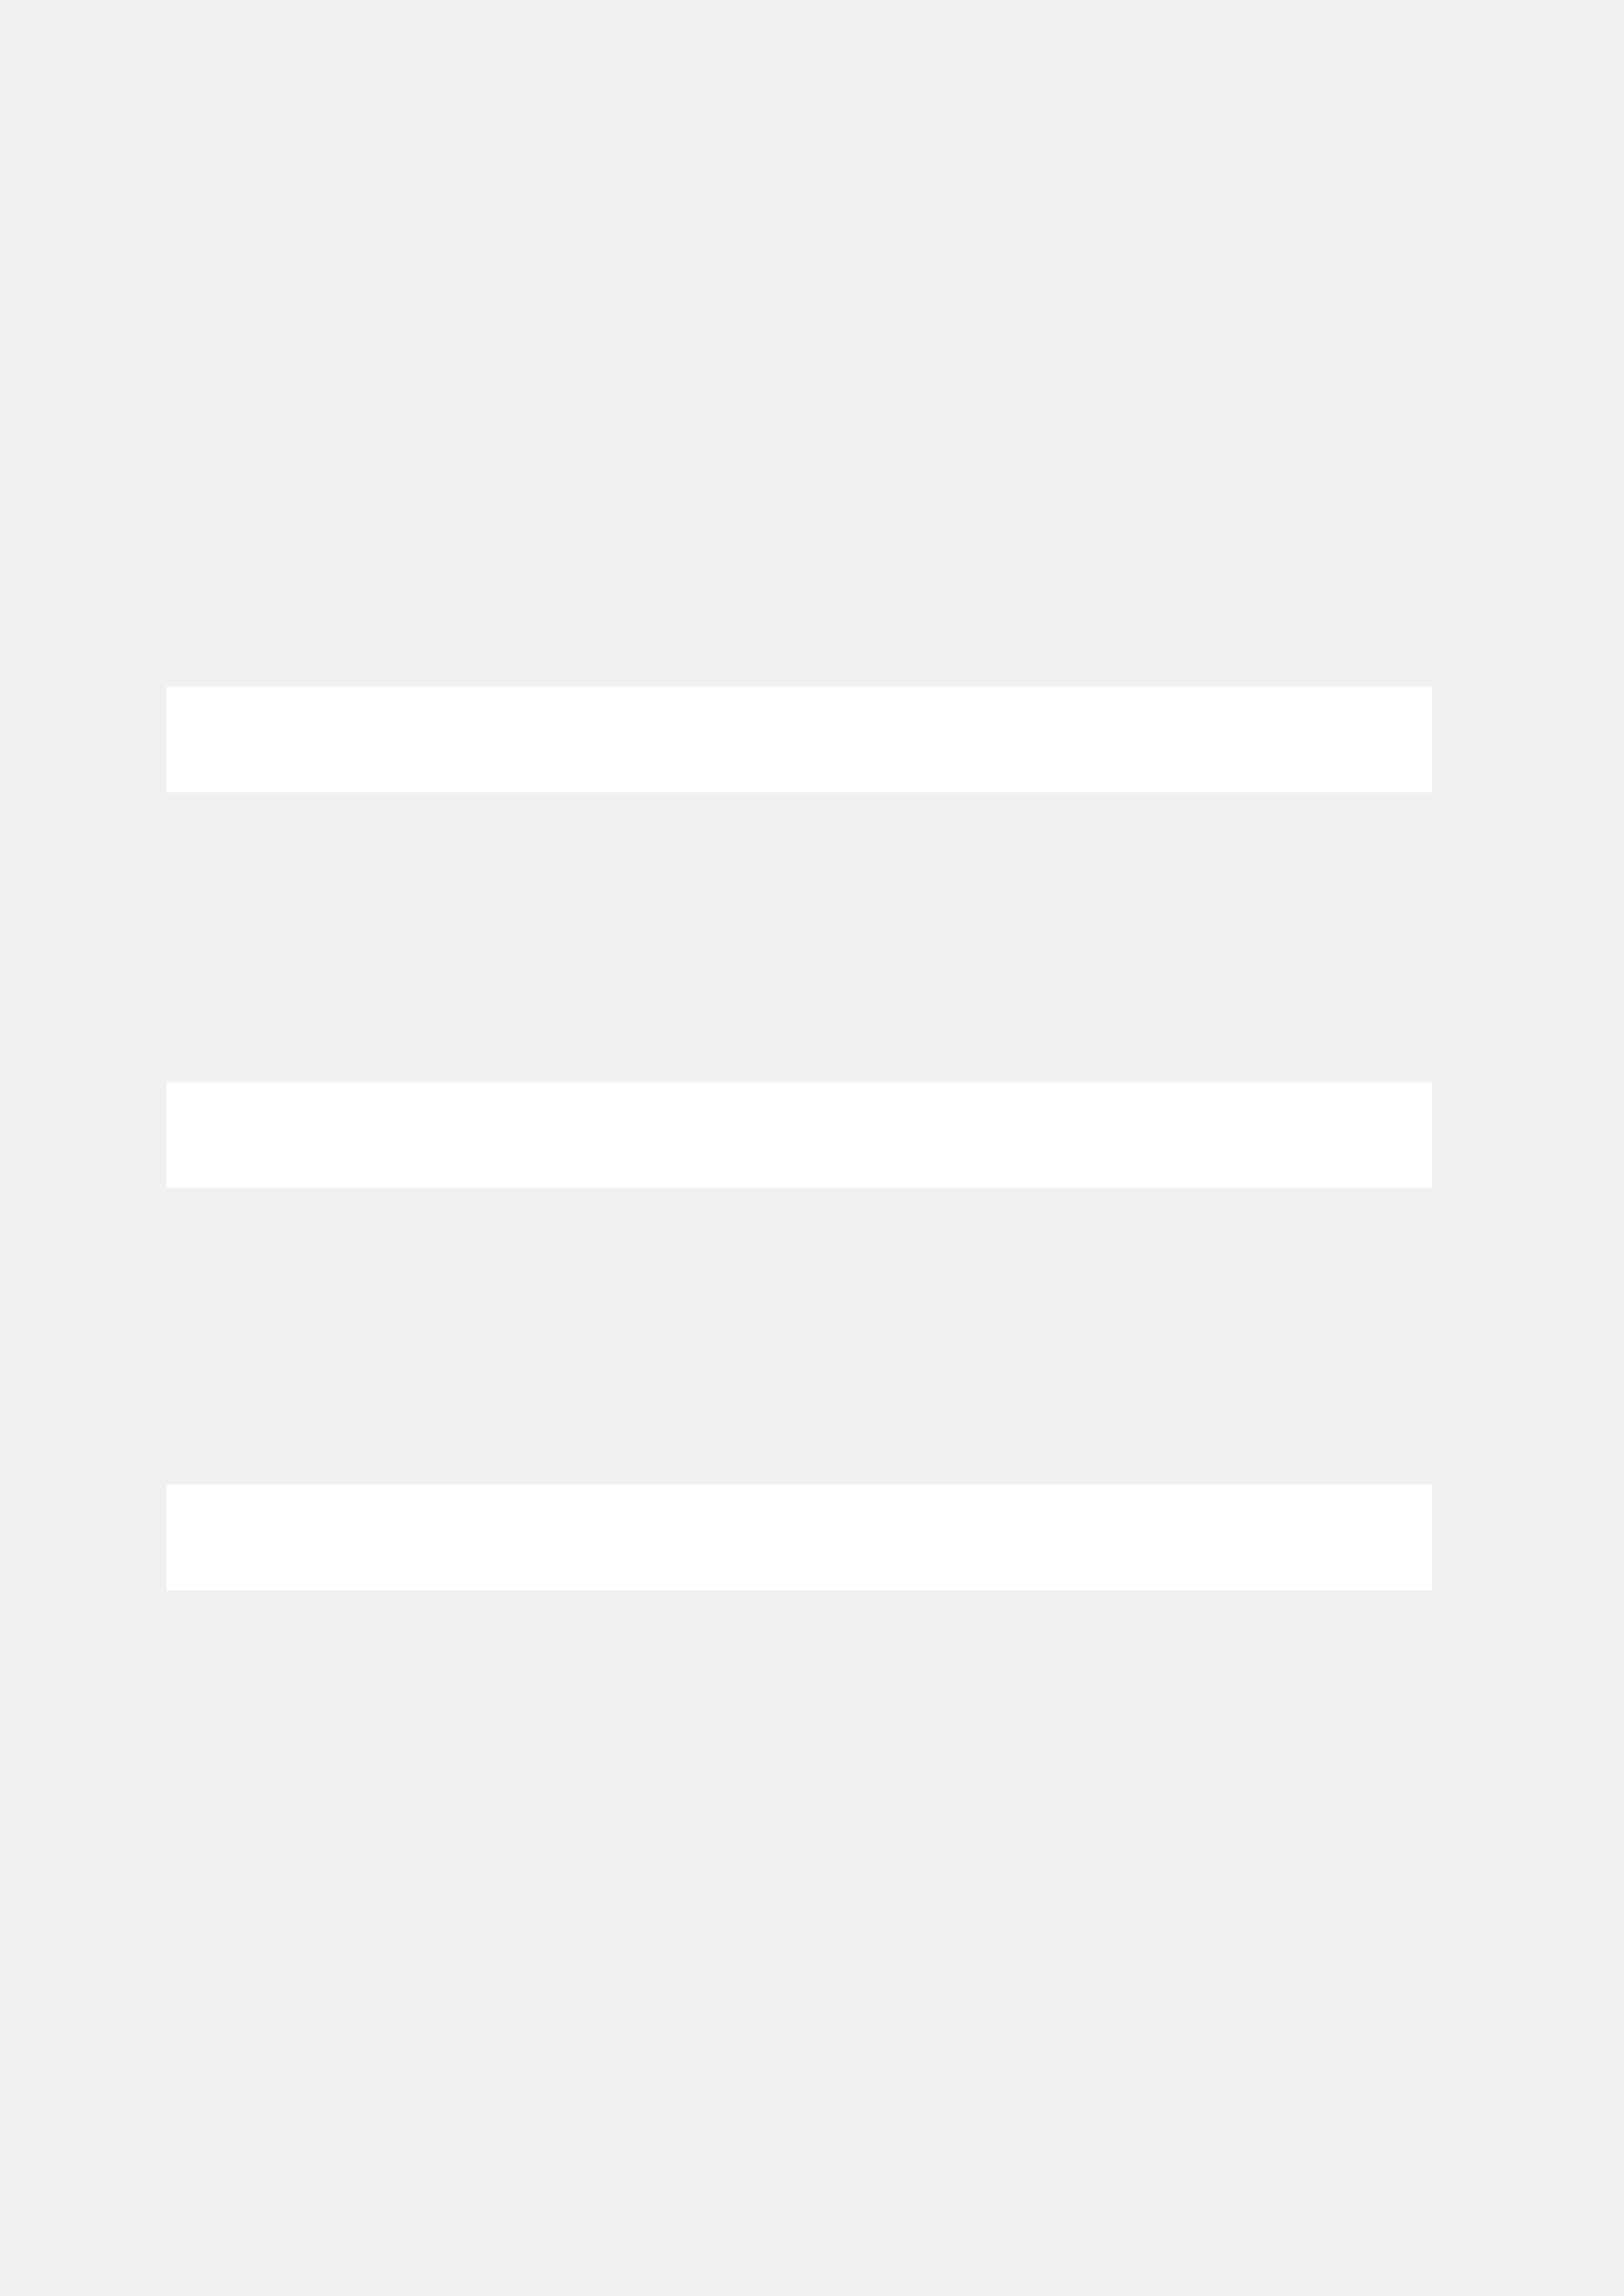
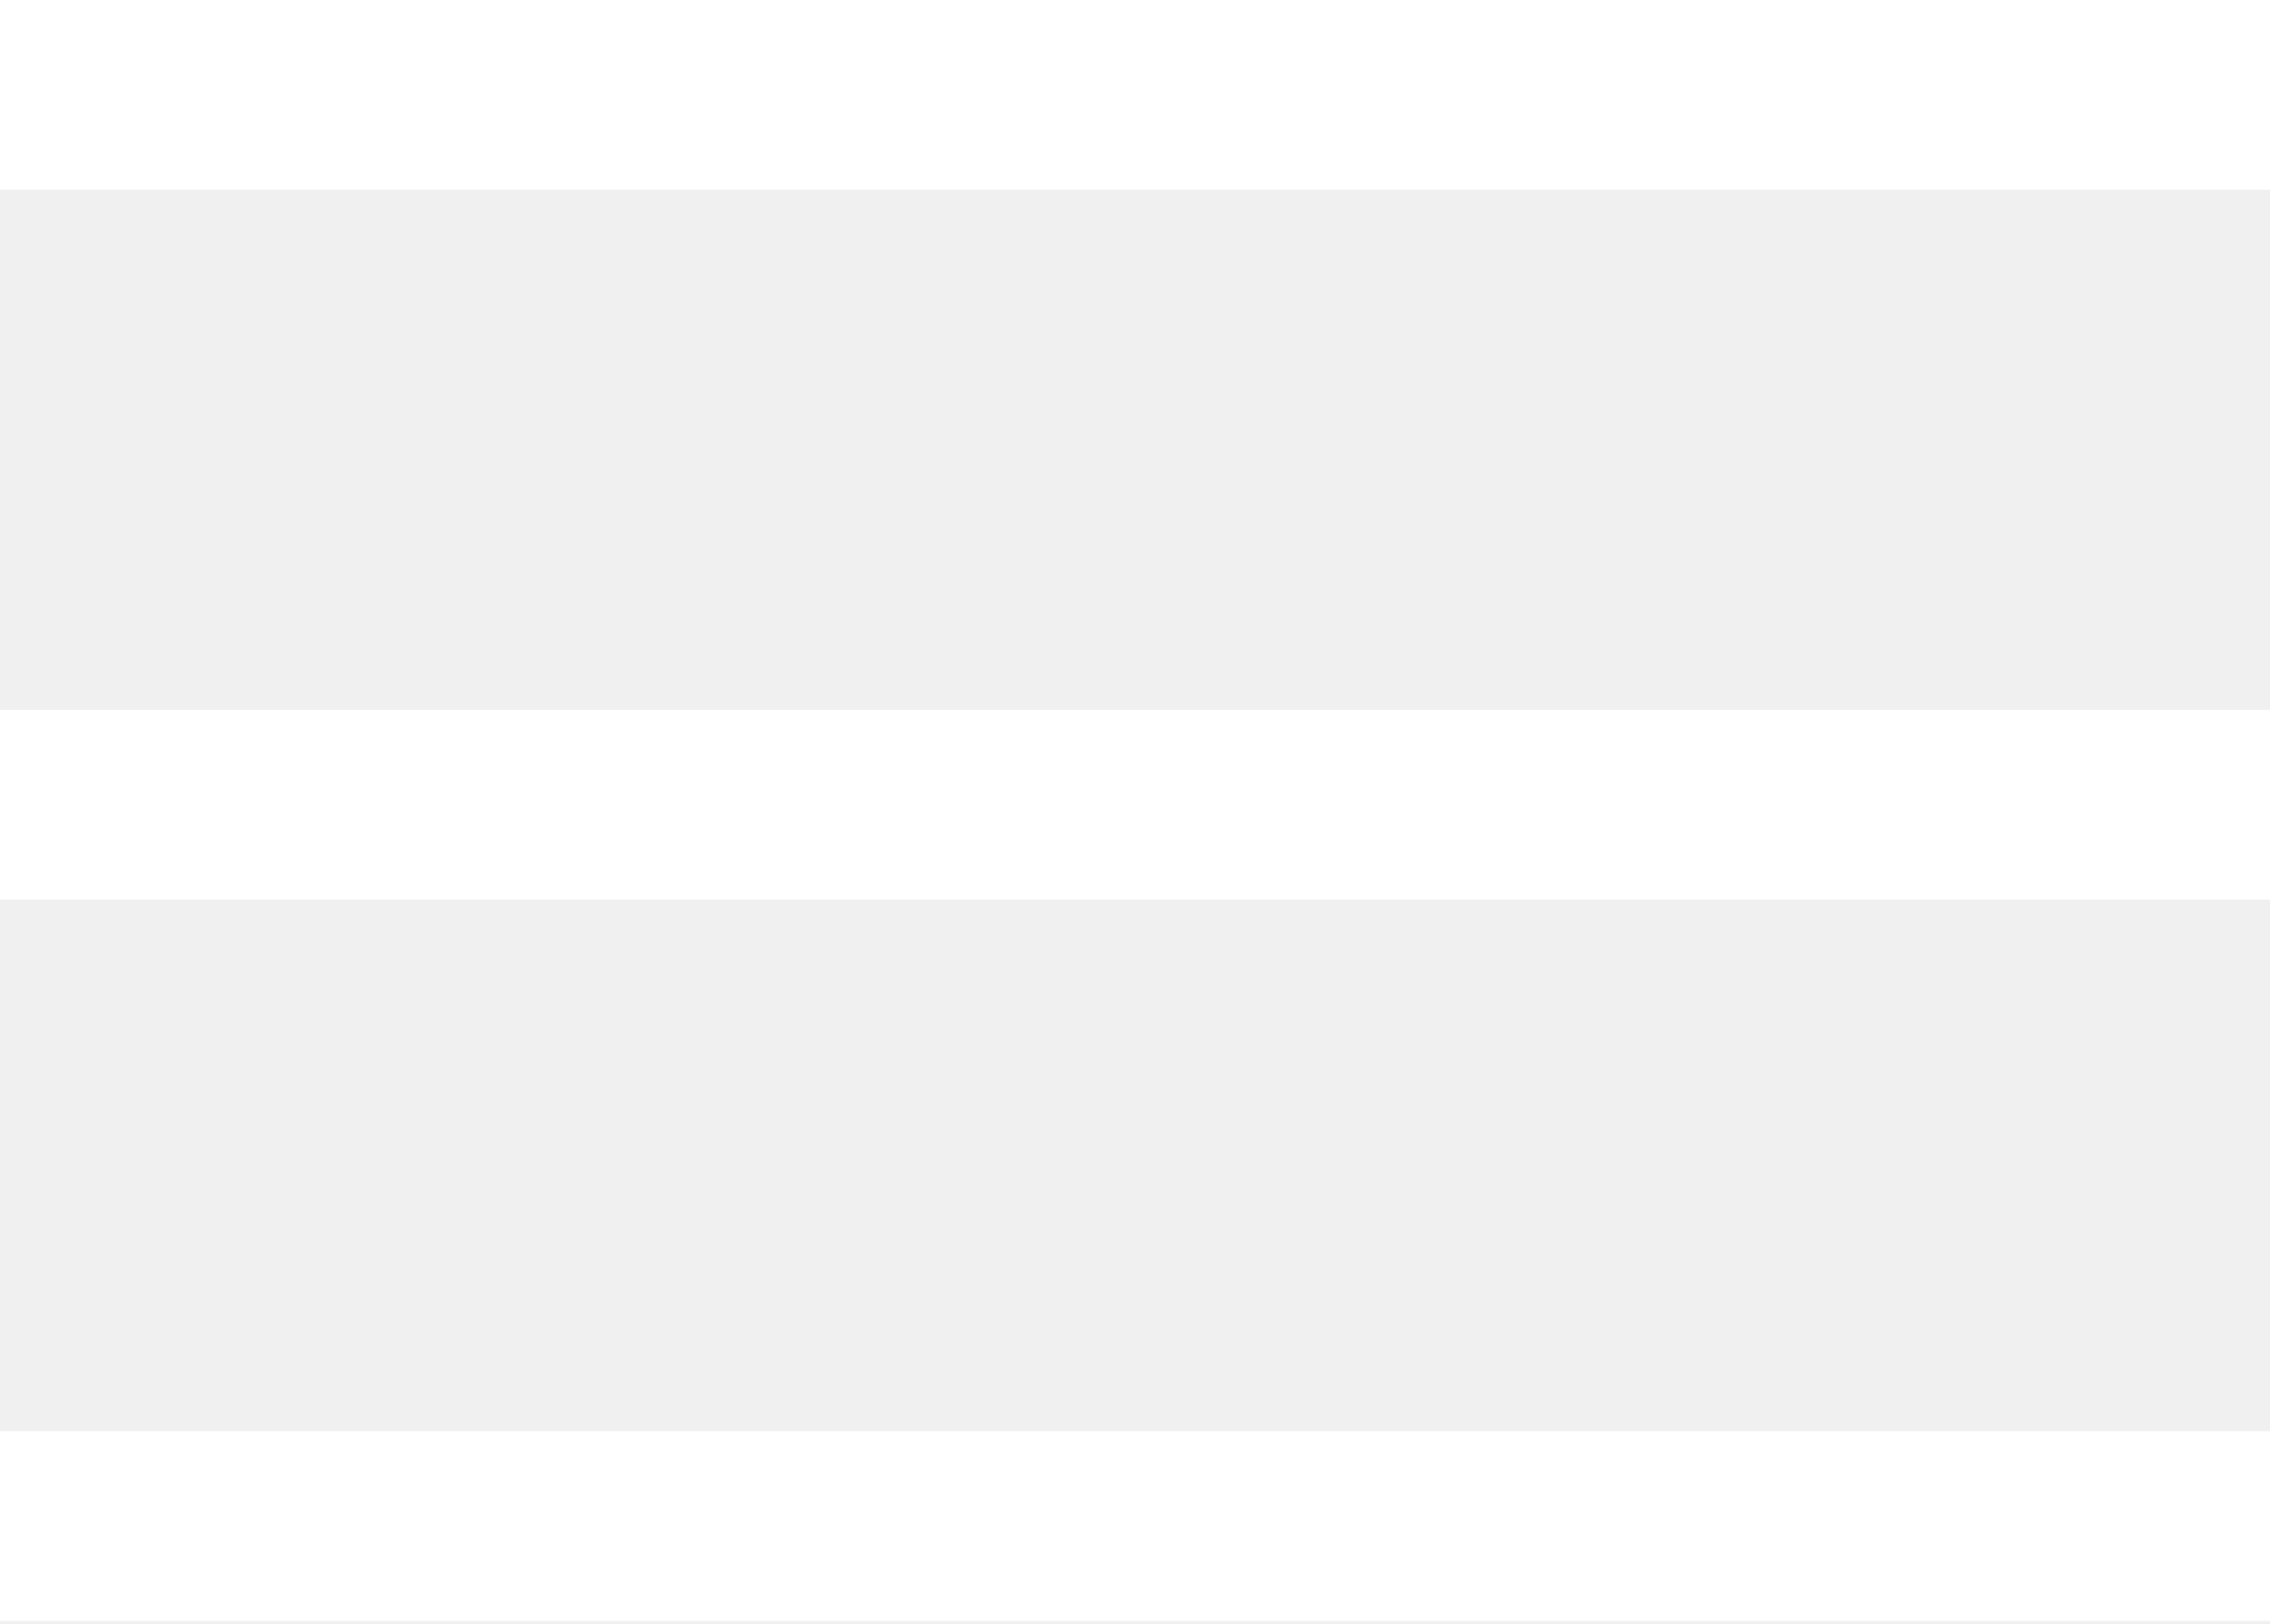
- <svg xmlns="http://www.w3.org/2000/svg" version="1.1" x="0px" y="0px" width="595.28" height="841.89" viewBox="0, 0, 595.28, 841.89">
+ <svg xmlns="http://www.w3.org/2000/svg" version="1.1" x="0px" y="0px" width="464" height="332" viewBox="0, 0, 464, 332">
  <g id="Layer 1">
-     <path d="M61,251.72 L61,290.509 L525,290.509 L525,251.72 L61,251.72 z M61,435.635 L525,435.635 L525,396.846 L61,396.846 L61,435.635 z M61,583.137 L525,583.137 L525,544.33 L61,544.33 L61,583.137 z" fill="#FFFFFF" />
+     <path d="M0,0 L0,38.789 L464,38.789 L464,0 L0,0 z M0,183.915 L464,183.915 L464,145.126 L0,145.126 L0,183.915 z M0,331.417 L464,331.417 L464,292.61 L0,292.61 L0,331.417 z" fill="#FFFFFF" />
  </g>
  <defs />
</svg>
